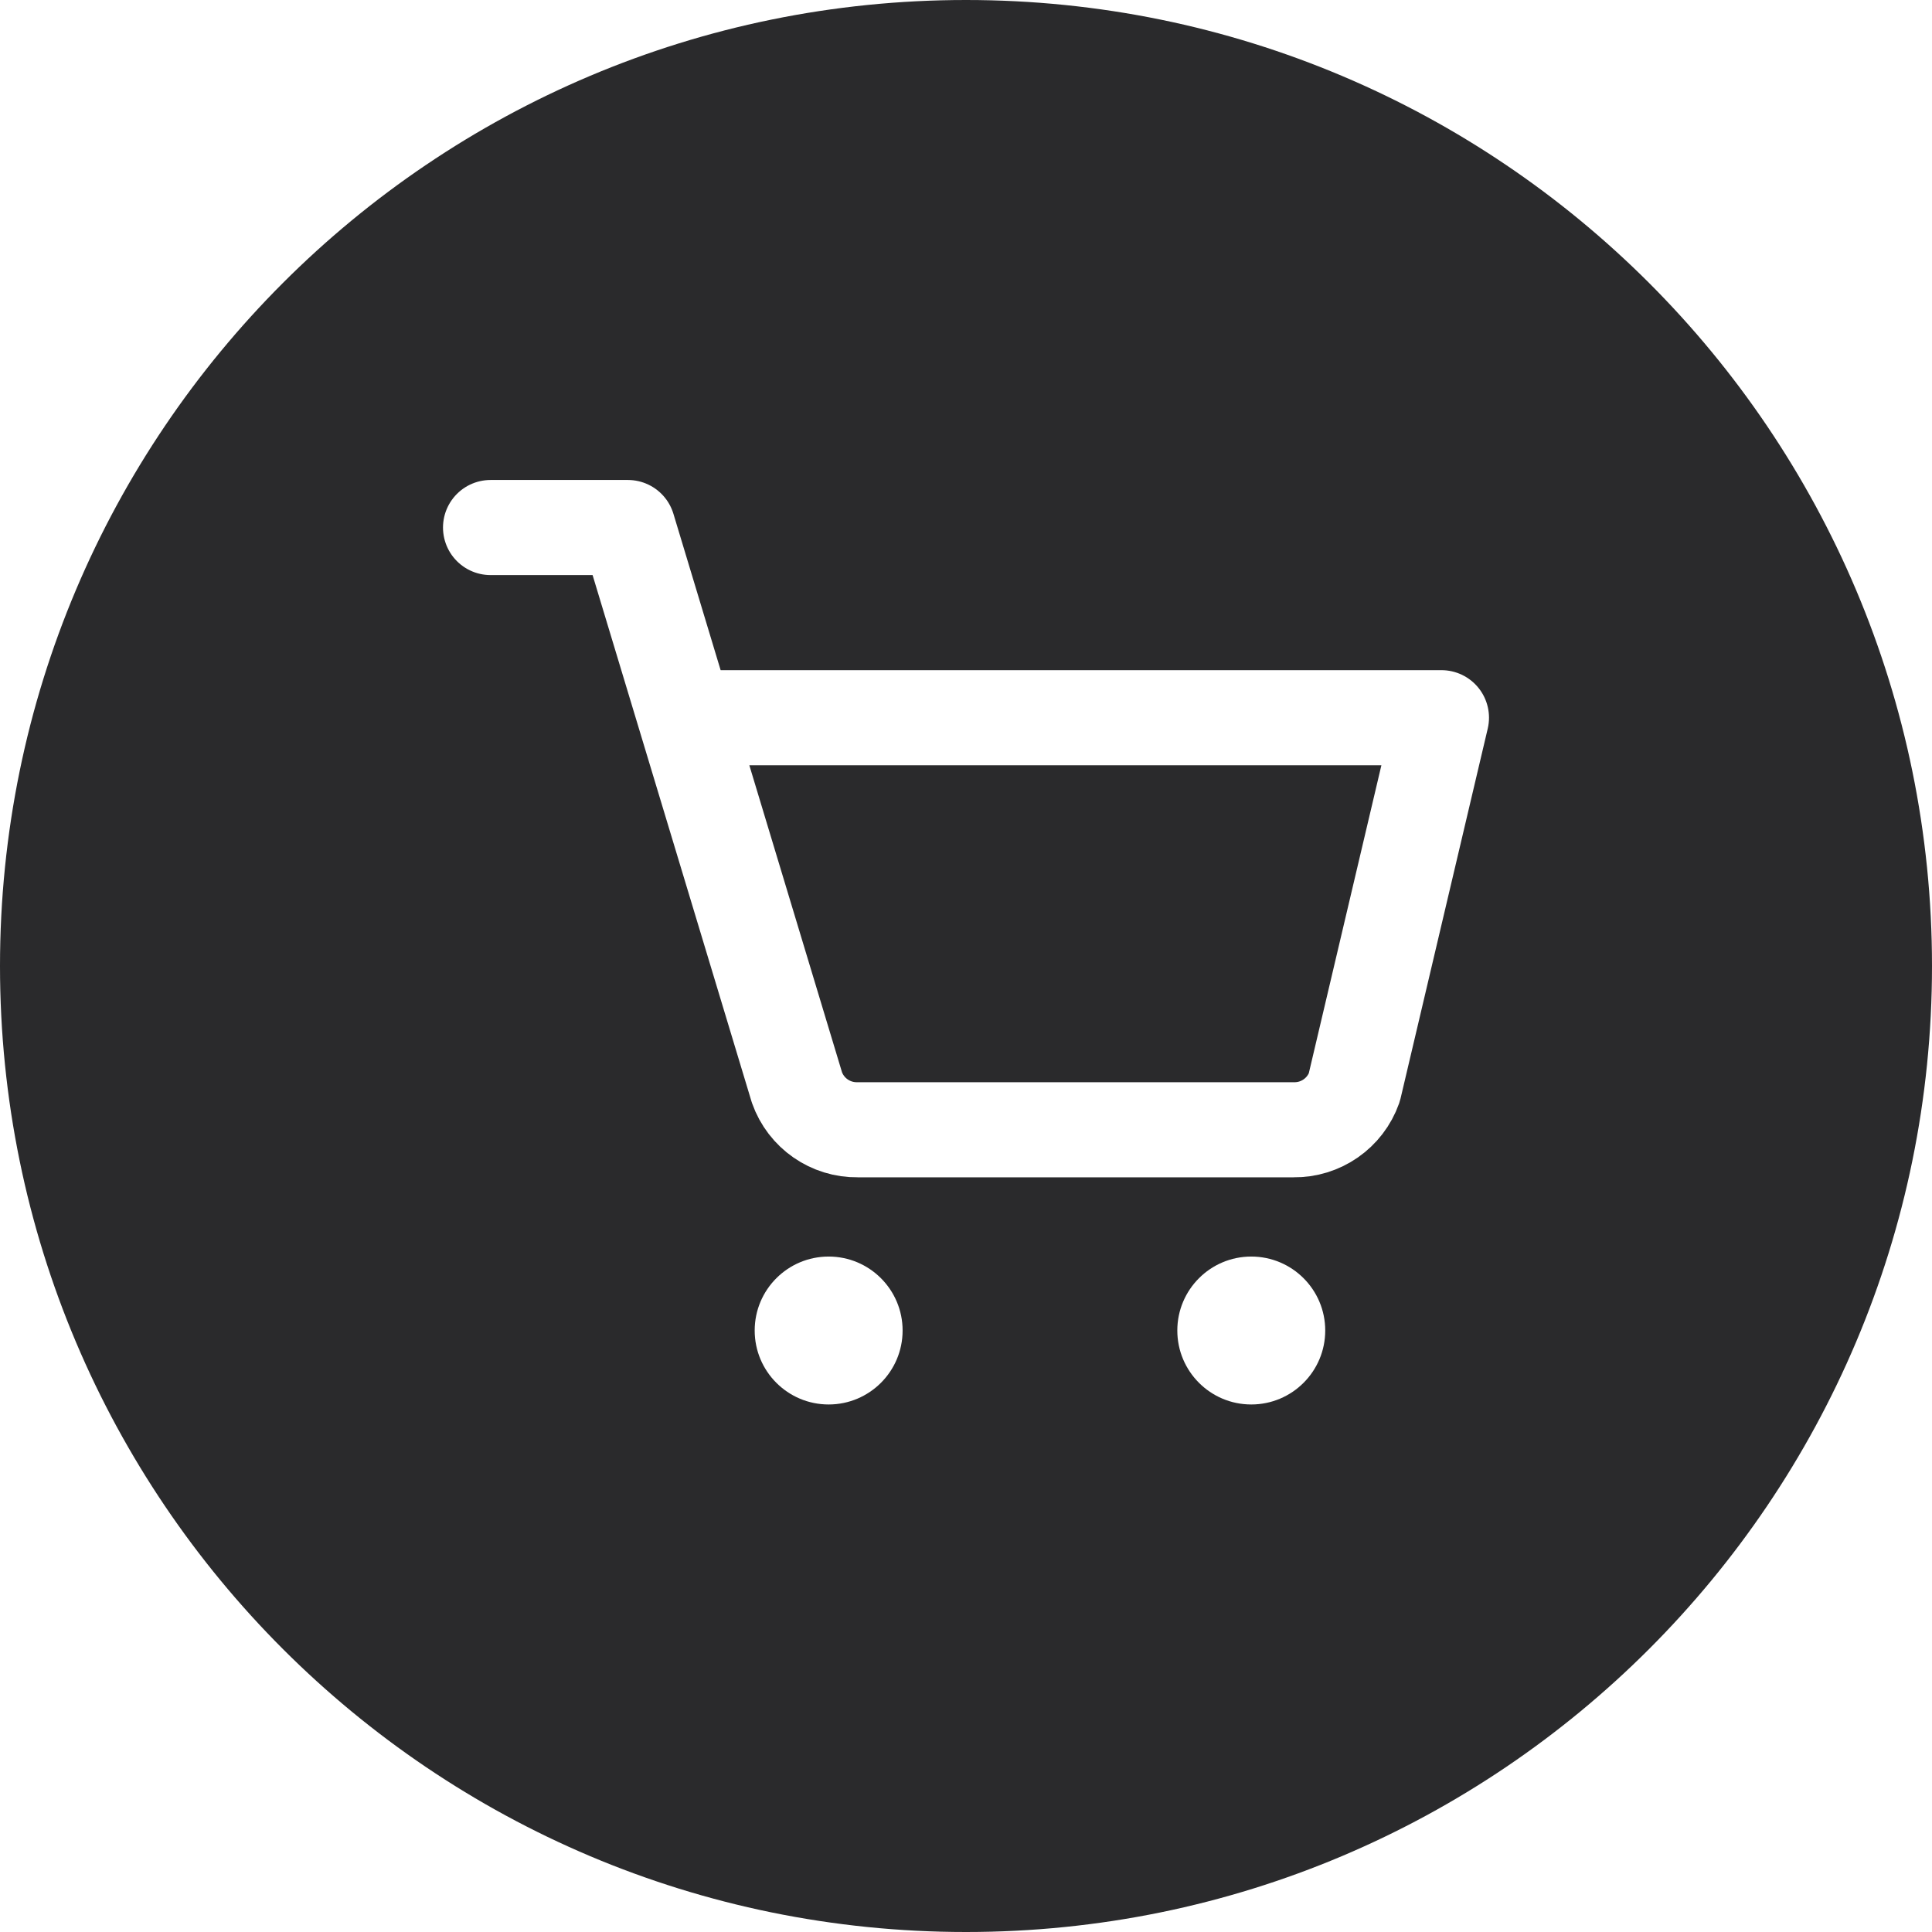
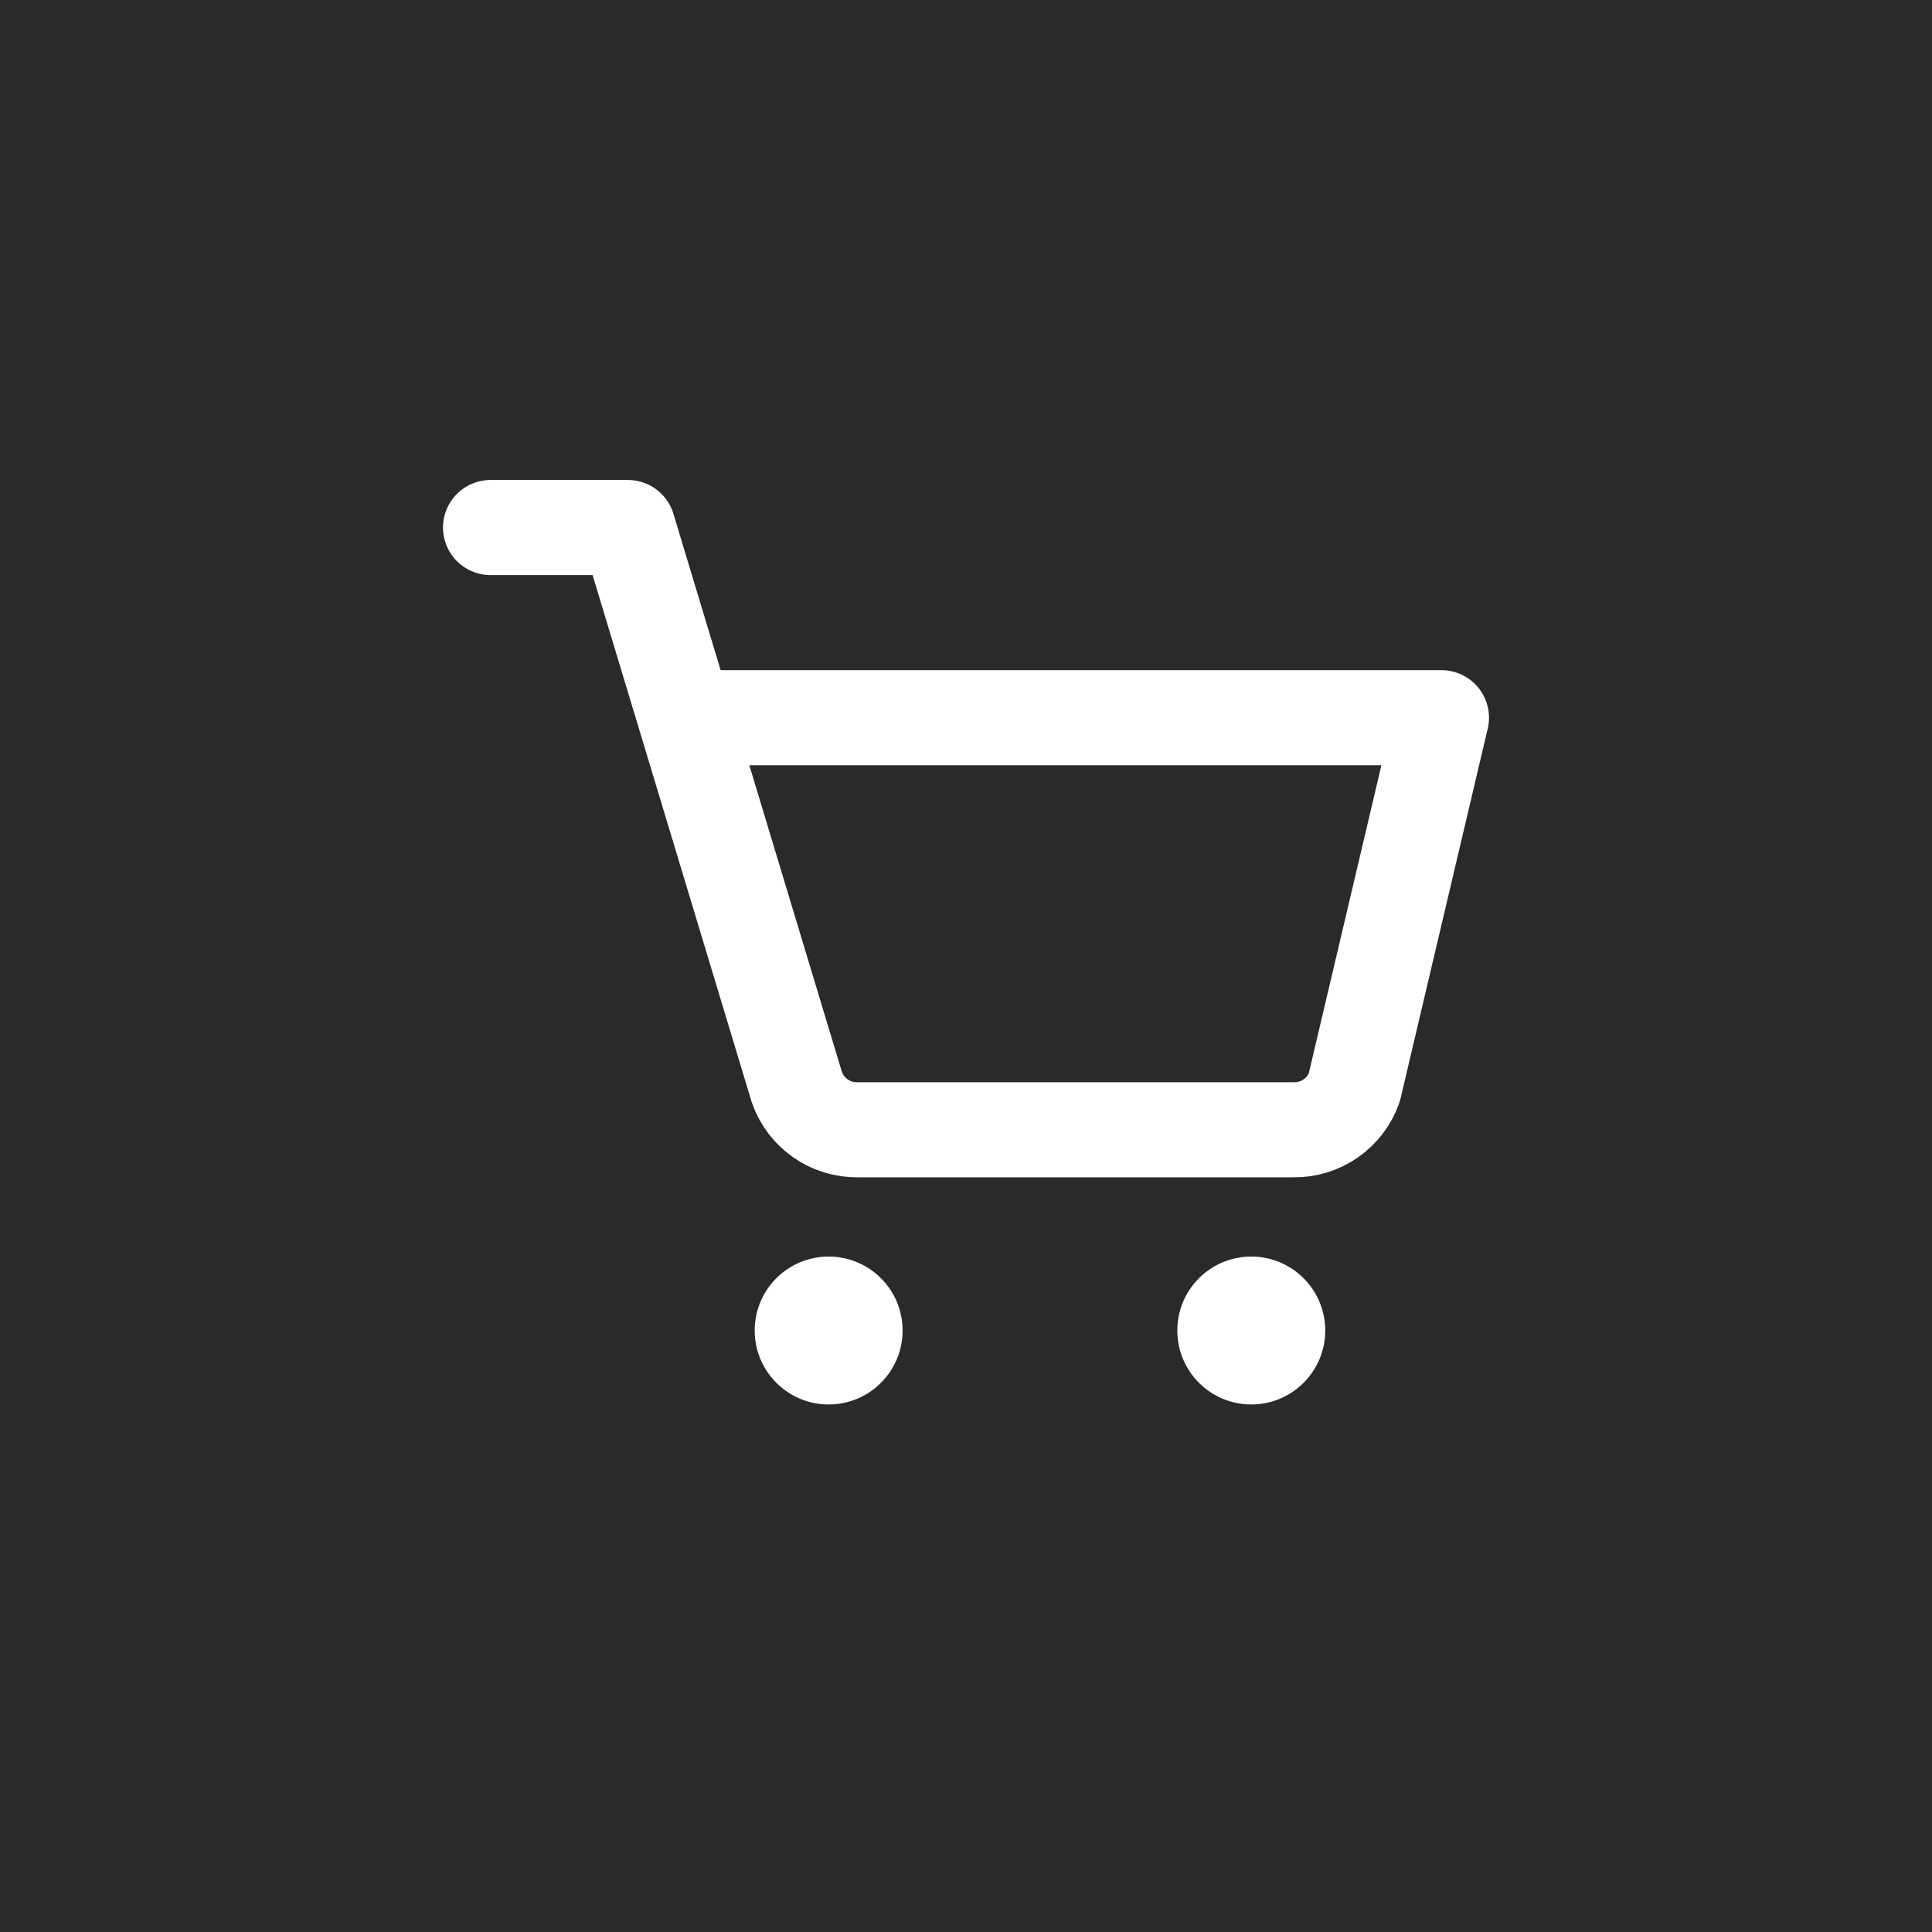
<svg xmlns="http://www.w3.org/2000/svg" viewBox="0 0 512 512">
-   <rect width="512" height="512" fill="white" />
-   <circle cx="256" cy="256" r="256" fill="#2A2A2C" />
+   <rect width="512" height="512" fill="#2A2A2C" />
  <g transform="translate(256,256) scale(0.70) translate(-244,-262)">
    <path d="M64 96 H116 L180 308 A24 24 0 0 0 203 324 H368 A24 24 0 0 0 391 308 L424 168 H144" stroke="white" stroke-width="36" stroke-linecap="round" stroke-linejoin="round" fill="none" />
    <circle cx="192" cy="400" r="28" fill="white" />
    <circle cx="352" cy="400" r="28" fill="white" />
  </g>
</svg>
